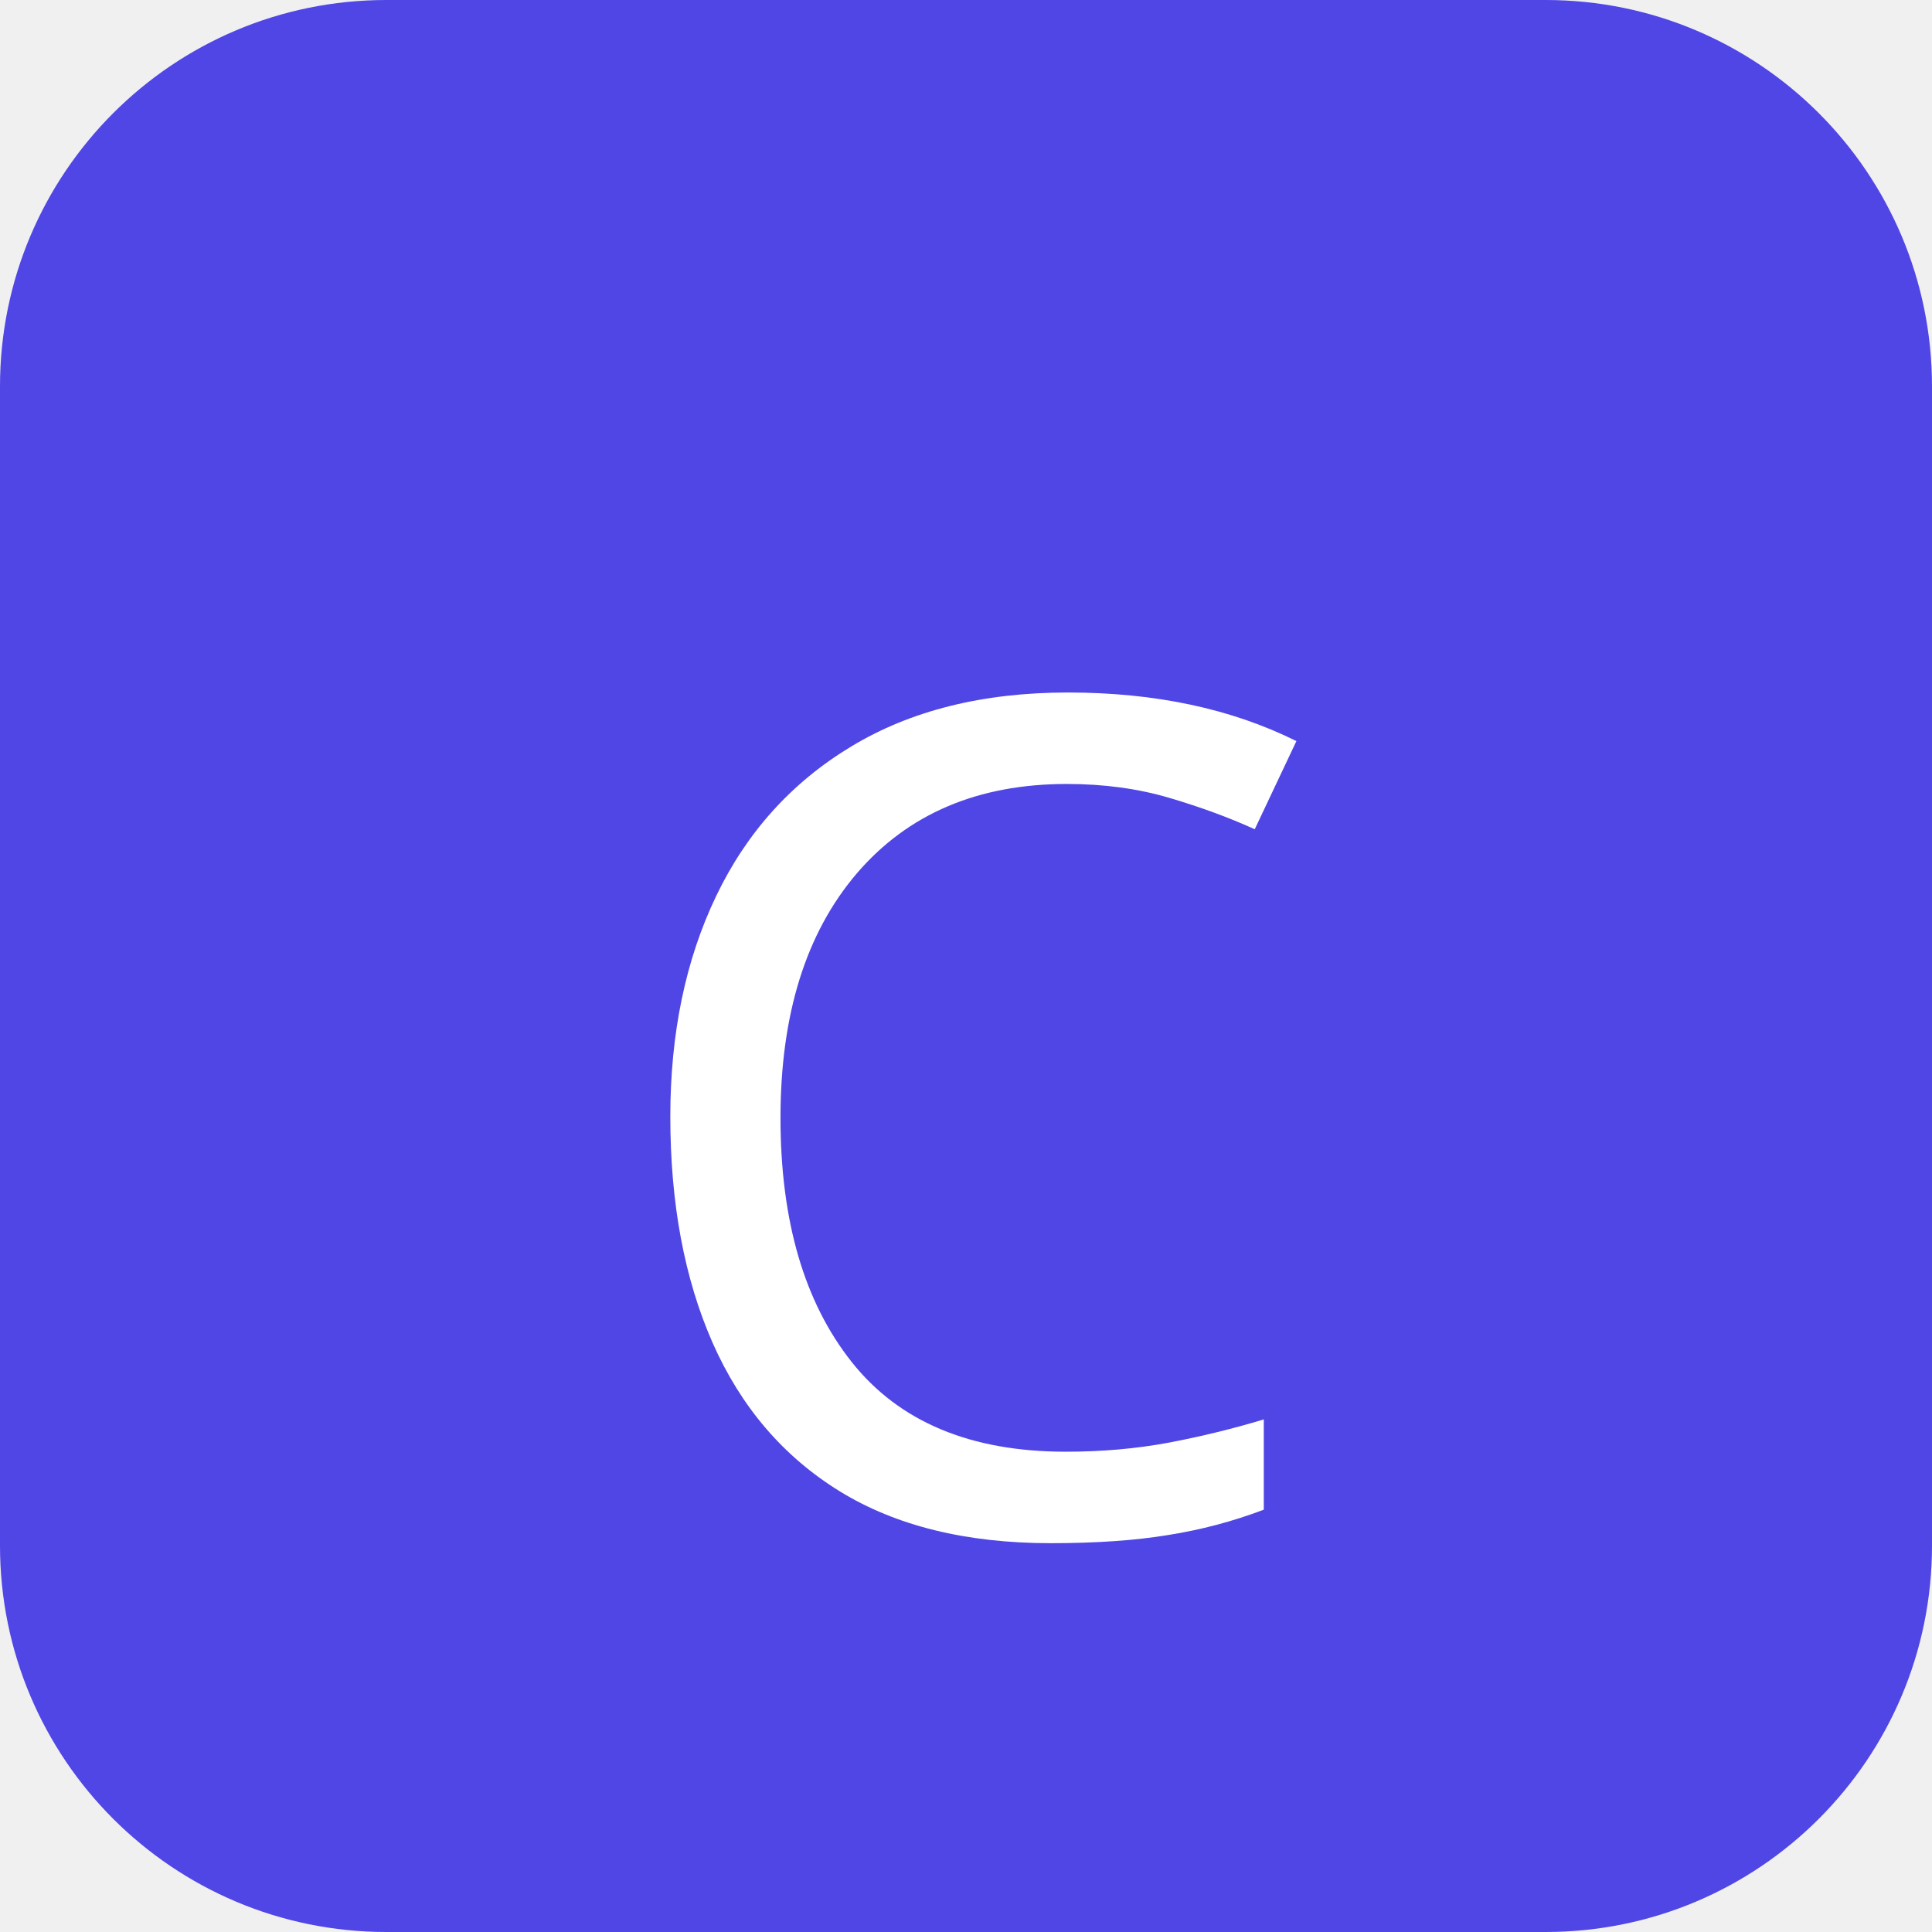
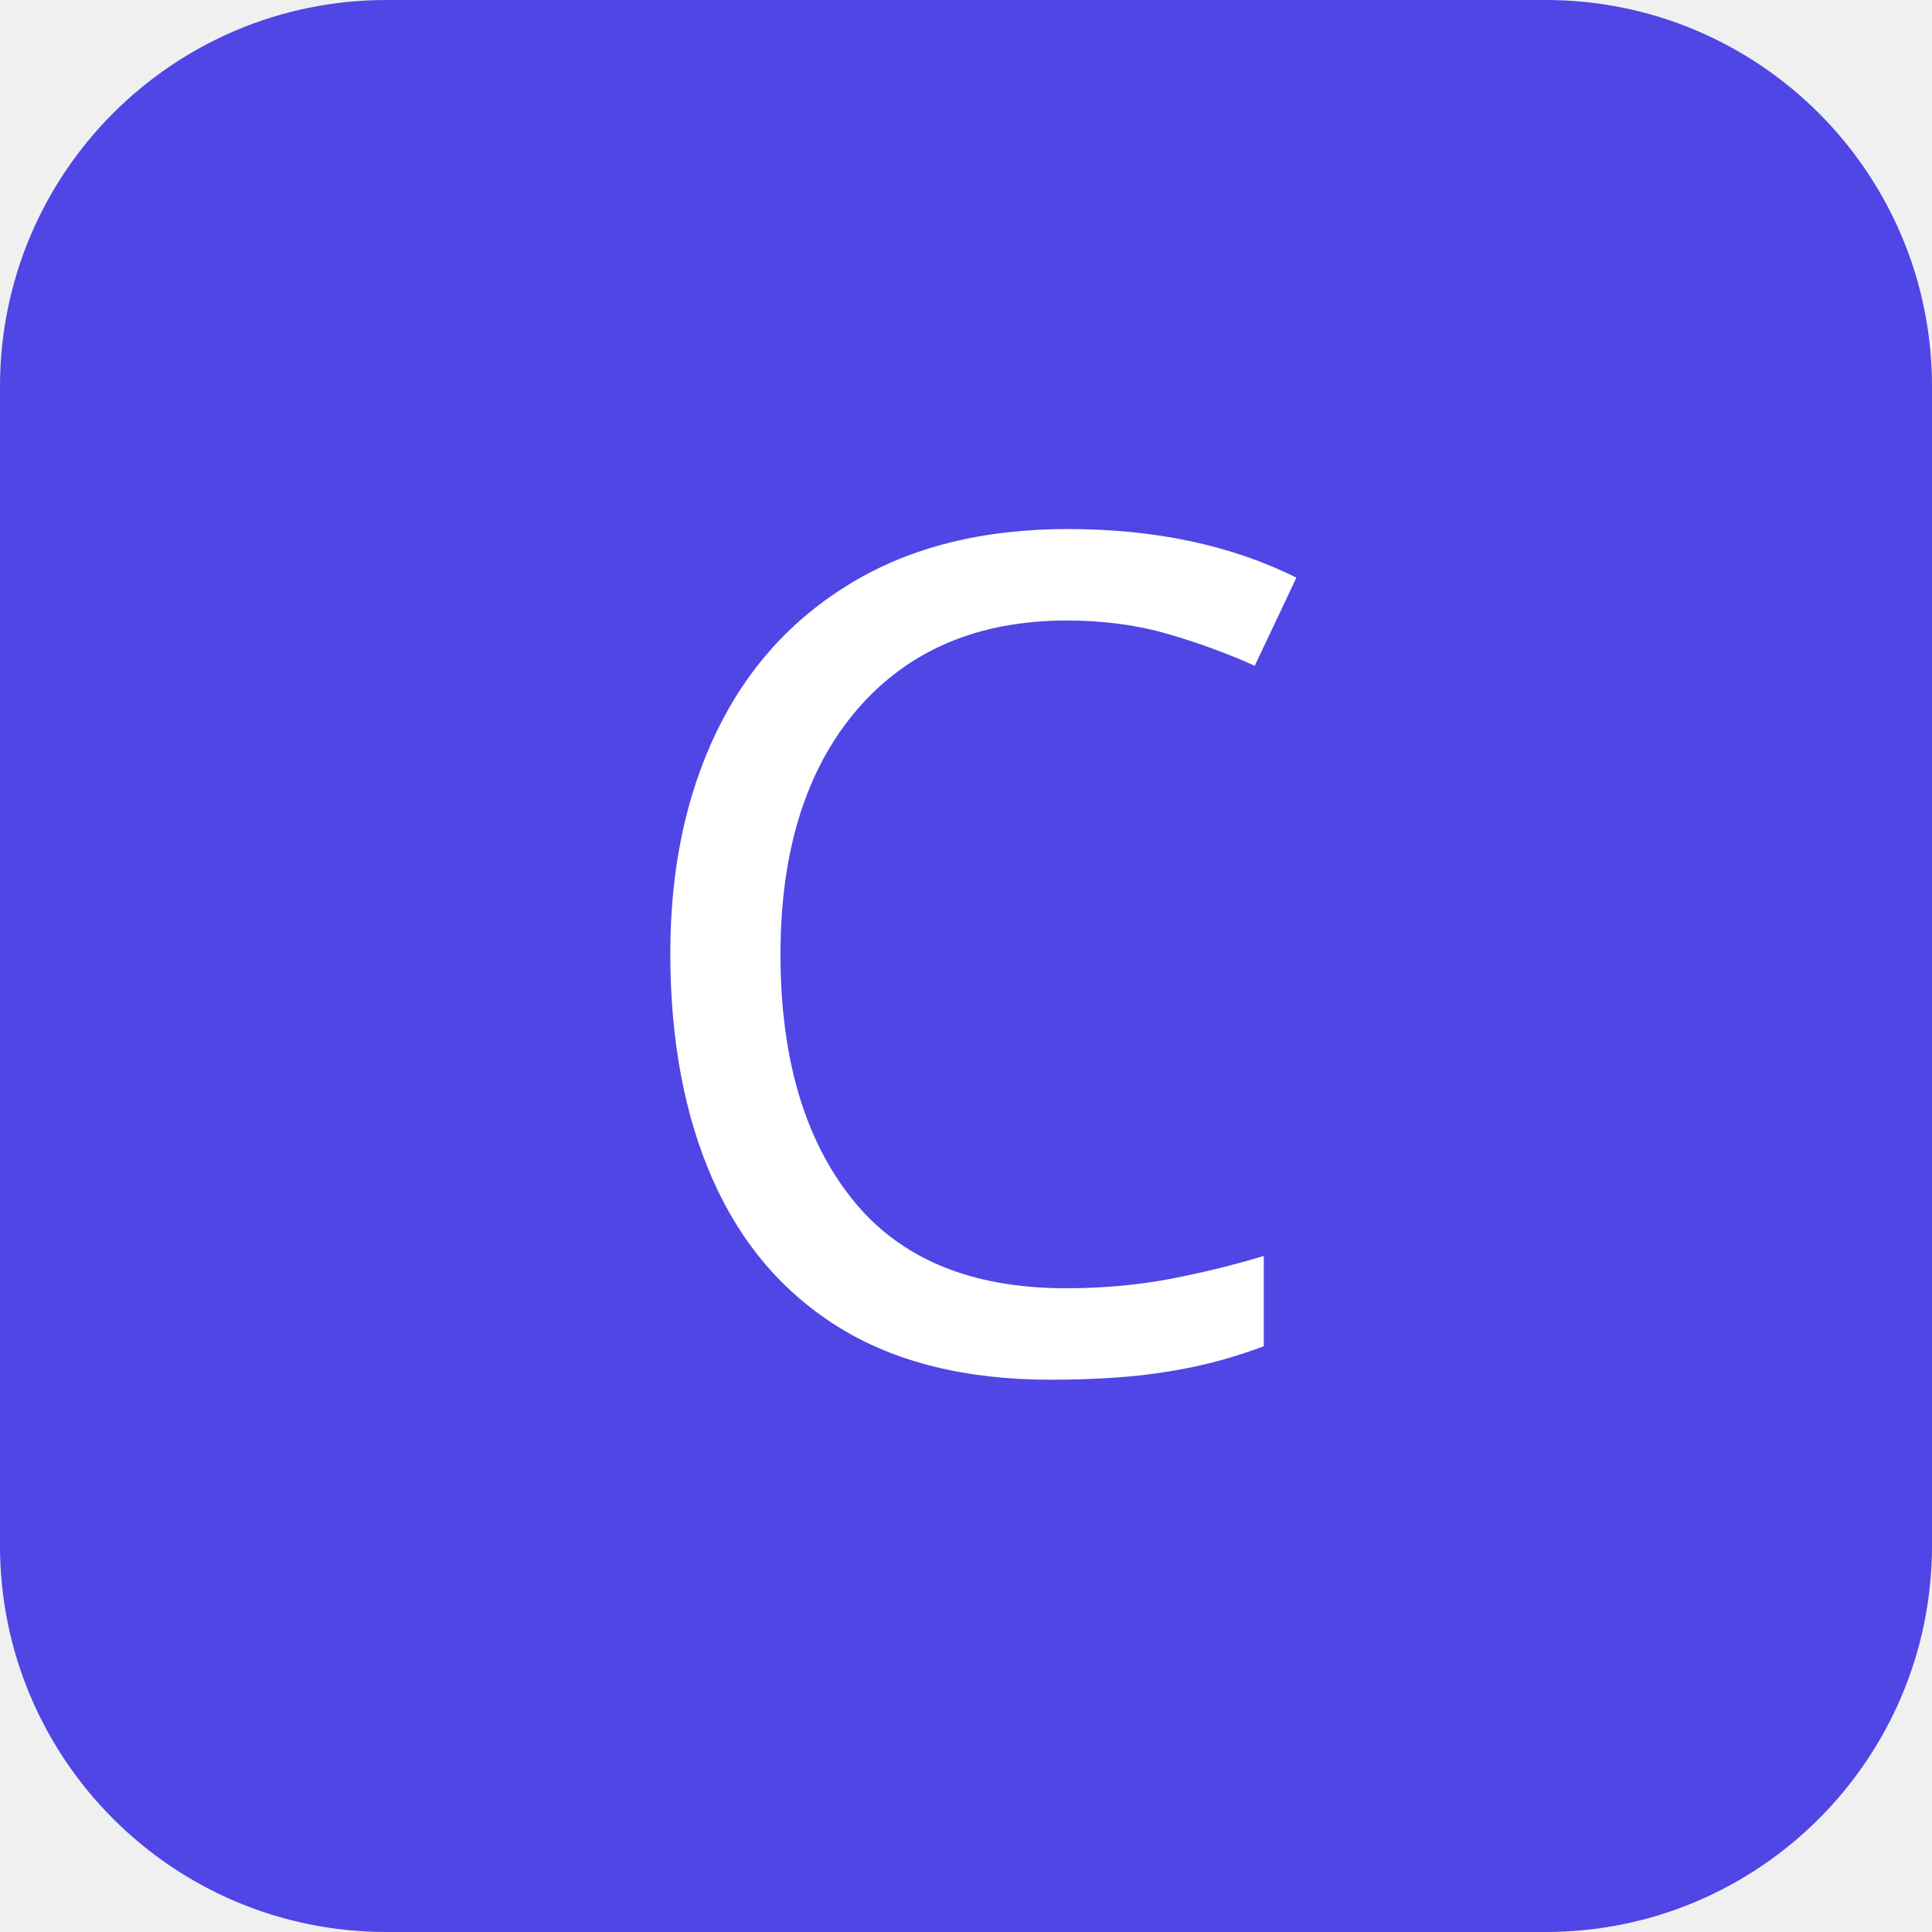
<svg xmlns="http://www.w3.org/2000/svg" width="100" height="100" viewBox="0 0 100 100" fill="none">
  <rect width="100" height="100" rx="20" fill="#4f46e5" />
-   <text x="50%" y="50%" dominant-baseline="central" text-anchor="middle" font-family="sans-serif" font-size="60" fill="white" dy=".1em">C</text>
+   <text x="50%" y="50%" dominant-baseline="middle" text-anchor="middle" font-family="sans-serif" font-size="60" fill="white">C</text>
</svg>
